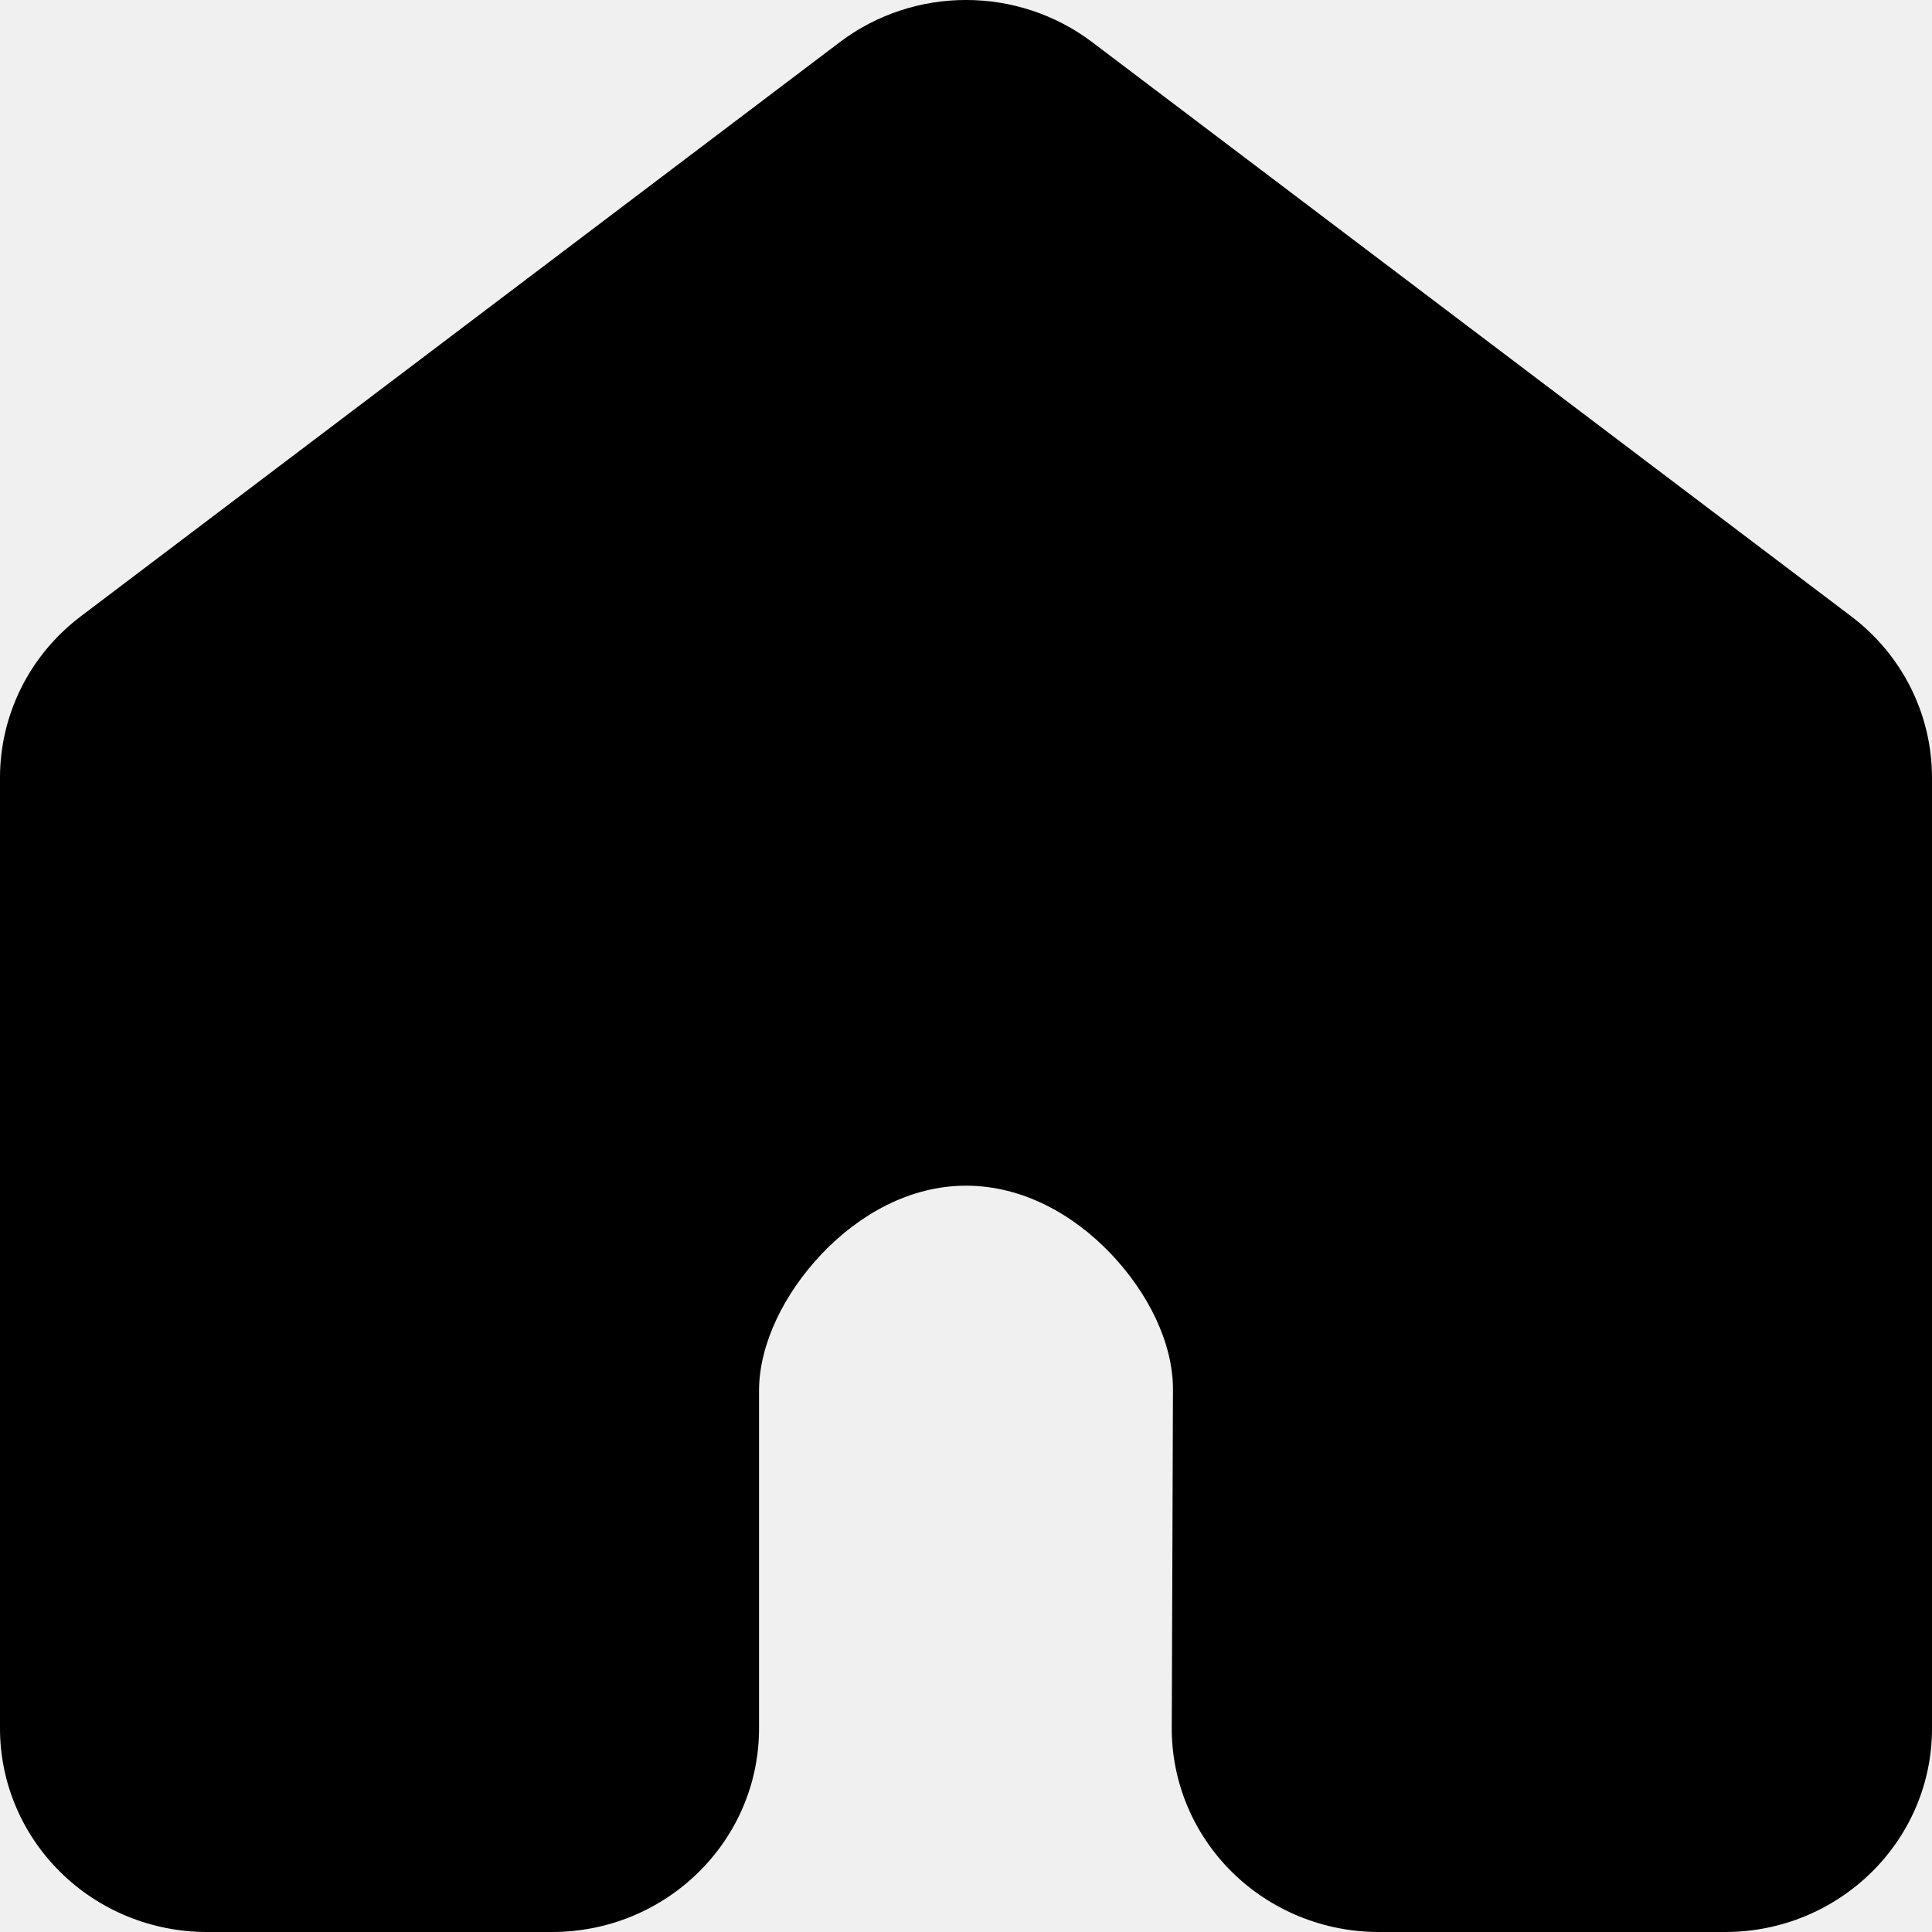
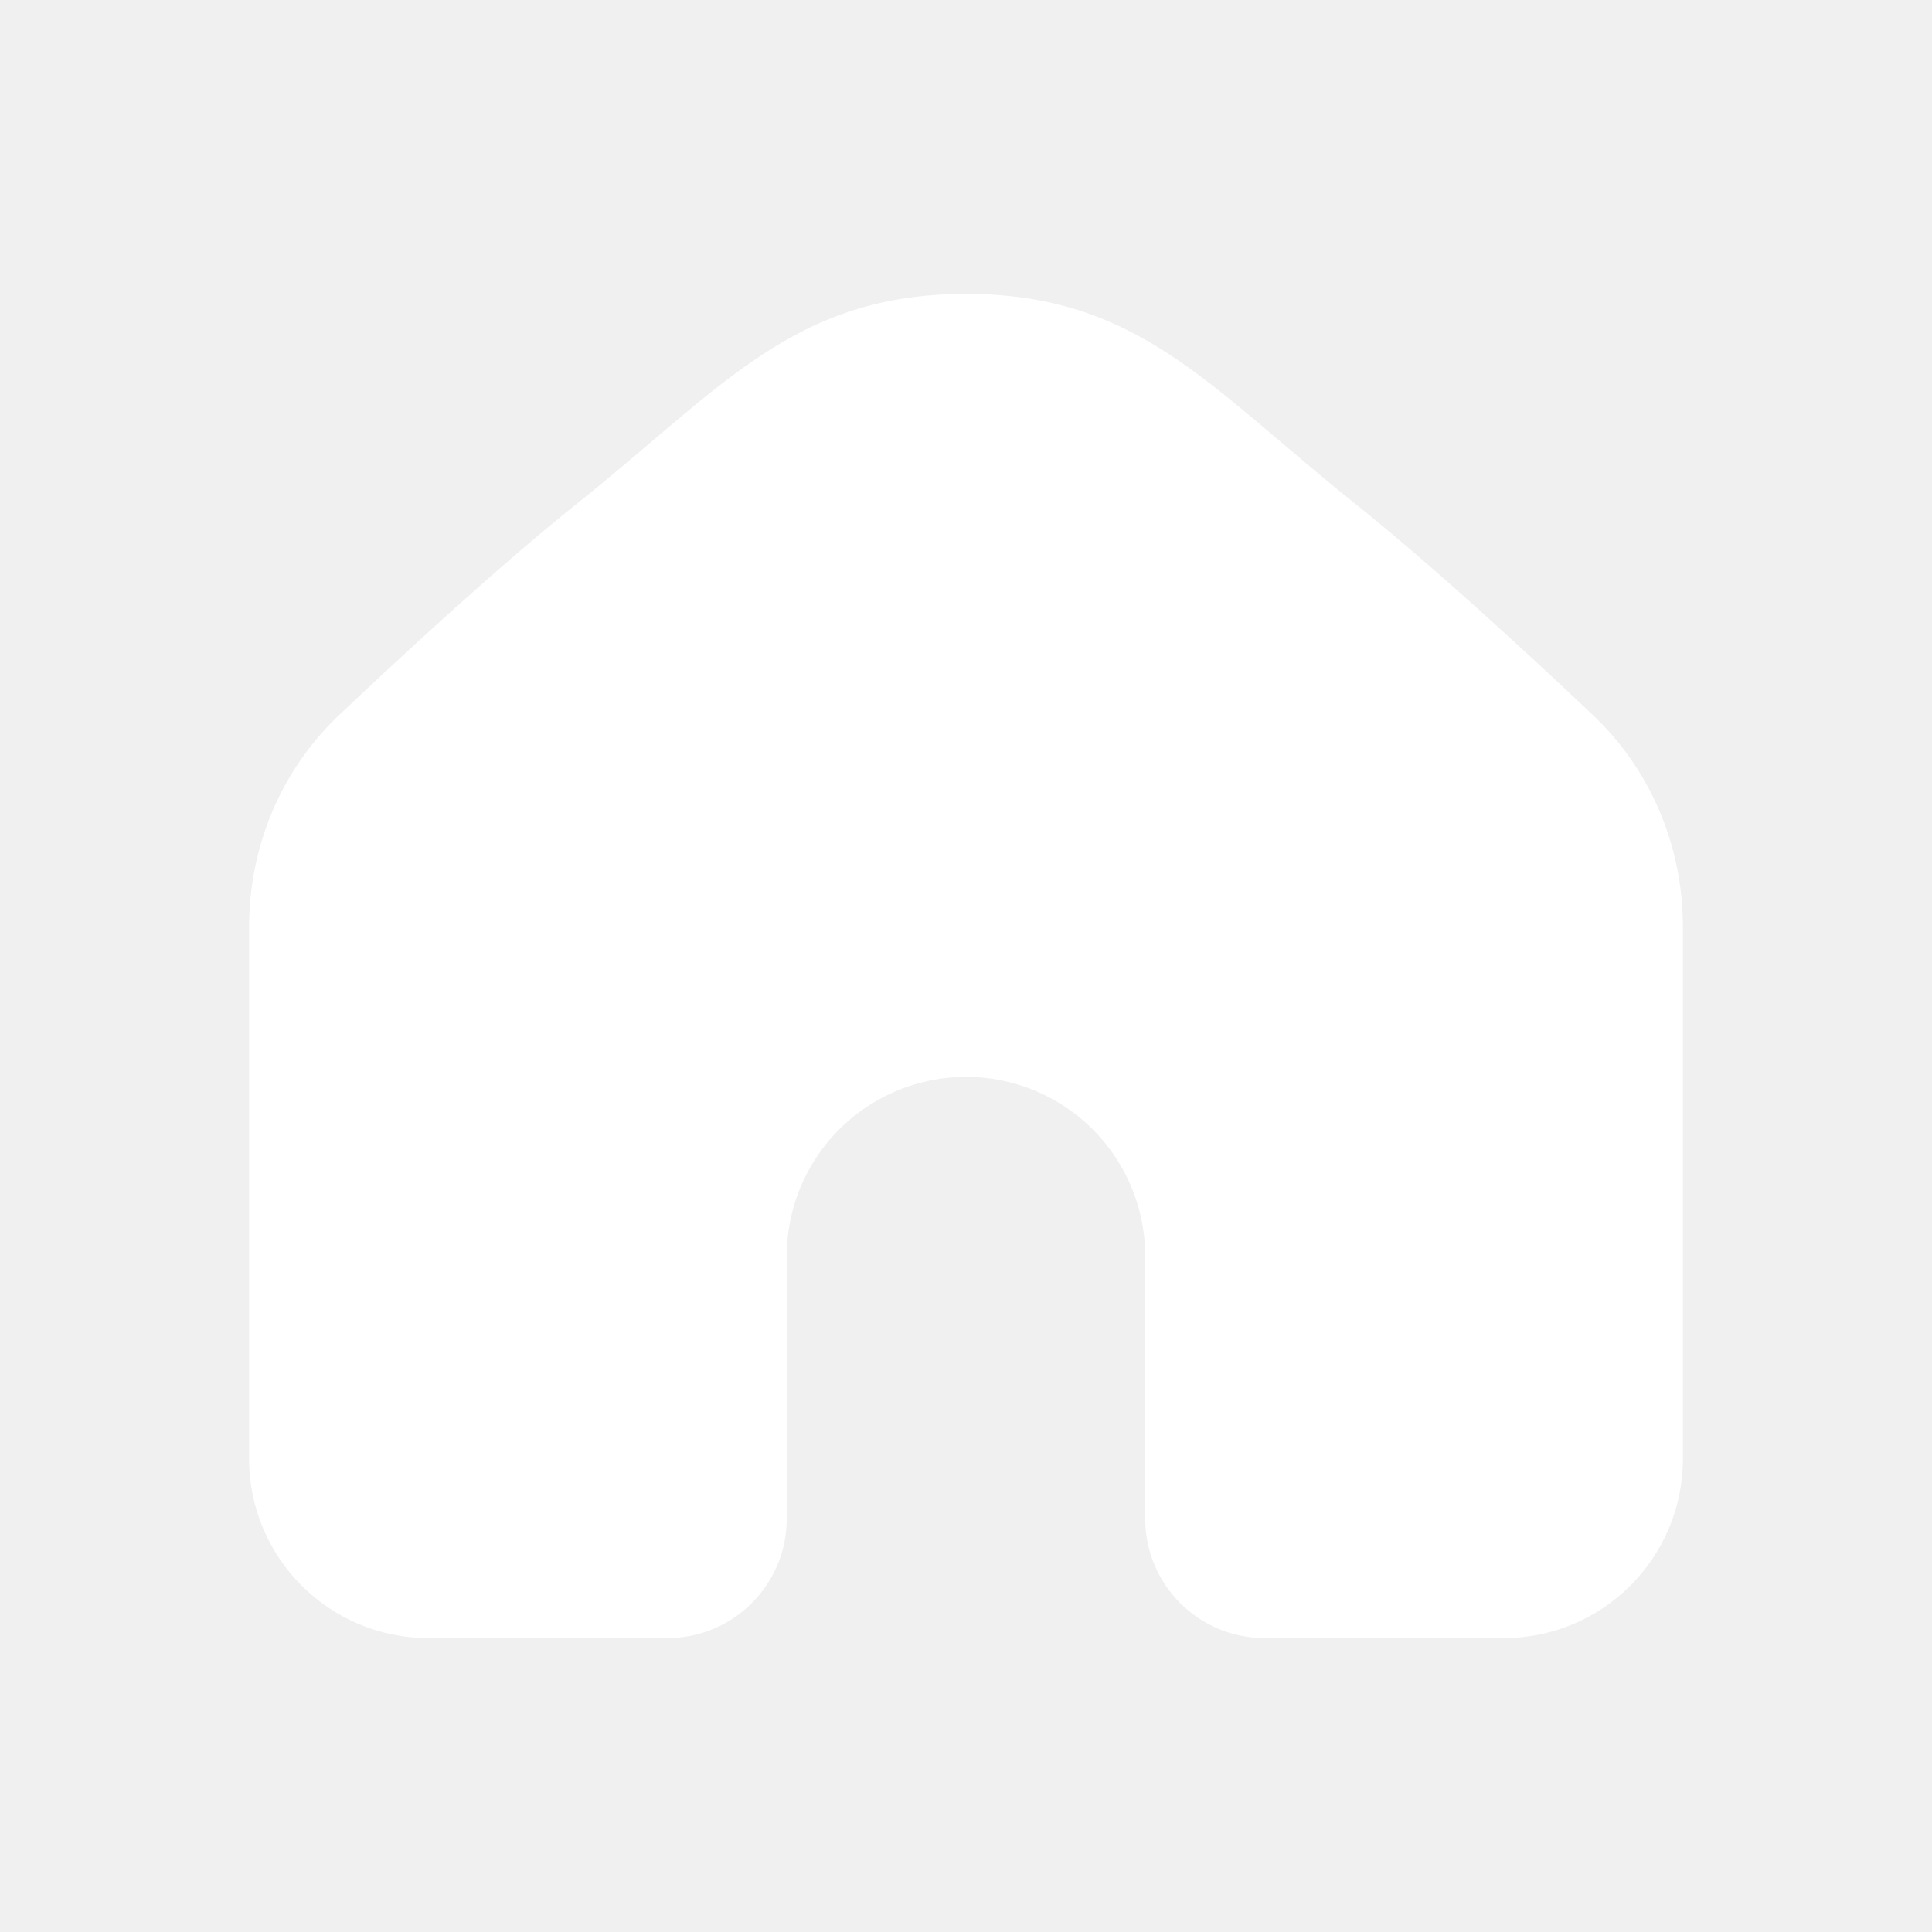
- <svg xmlns="http://www.w3.org/2000/svg" width="24" height="24" viewBox="0 0 24 24">
-   <path fill-rule="evenodd" clip-rule="evenodd" d="M6.857 24C8.277 24 9.429 22.868 9.429 21.472V17.263C9.434 16.689 9.744 16.065 10.209 15.575C10.671 15.09 11.299 14.729 12 14.729C12.705 14.729 13.336 15.088 13.798 15.573C14.263 16.06 14.571 16.682 14.571 17.257L14.556 21.462C14.553 22.135 14.823 22.78 15.305 23.256C15.788 23.732 16.443 24 17.127 24C18.408 24 20.149 24 21.429 24C22.849 24 24 22.868 24 21.472C24 18.389 24 11.95 24 9.66C24 8.874 23.629 8.134 22.996 7.656L13.568 0.524C12.644 -0.175 11.356 -0.175 10.432 0.524L1.004 7.656C0.371 8.134 0 8.874 0 9.66V21.472C0 22.142 0.271 22.785 0.753 23.259C1.235 23.734 1.889 24 2.571 24H6.857Z" />
+ <svg xmlns="http://www.w3.org/2000/svg" width="32" height="32" viewBox="0 0 32 32" fill="none">
+   <path d="M27.874 24.163V15.347C27.874 14.024 27.345 12.754 26.384 11.844C25.257 10.778 23.694 9.339 22.432 8.332C20.044 6.426 18.853 4.868 16 4.868C13.147 4.868 11.956 6.426 9.568 8.332C8.306 9.339 6.743 10.778 5.616 11.844C4.655 12.754 4.126 14.024 4.126 15.347V24.163C4.126 25.803 5.455 27.132 7.095 27.132H11.053C12.146 27.132 13.031 26.246 13.031 25.153V20.805C13.031 19.812 13.527 18.885 14.353 18.335C15.351 17.67 16.649 17.67 17.647 18.335C18.472 18.885 18.968 19.812 18.968 20.805V25.153C18.968 26.246 19.854 27.132 20.947 27.132H24.905C26.545 27.132 27.874 25.803 27.874 24.163Z" fill="#fff" />
</svg>
